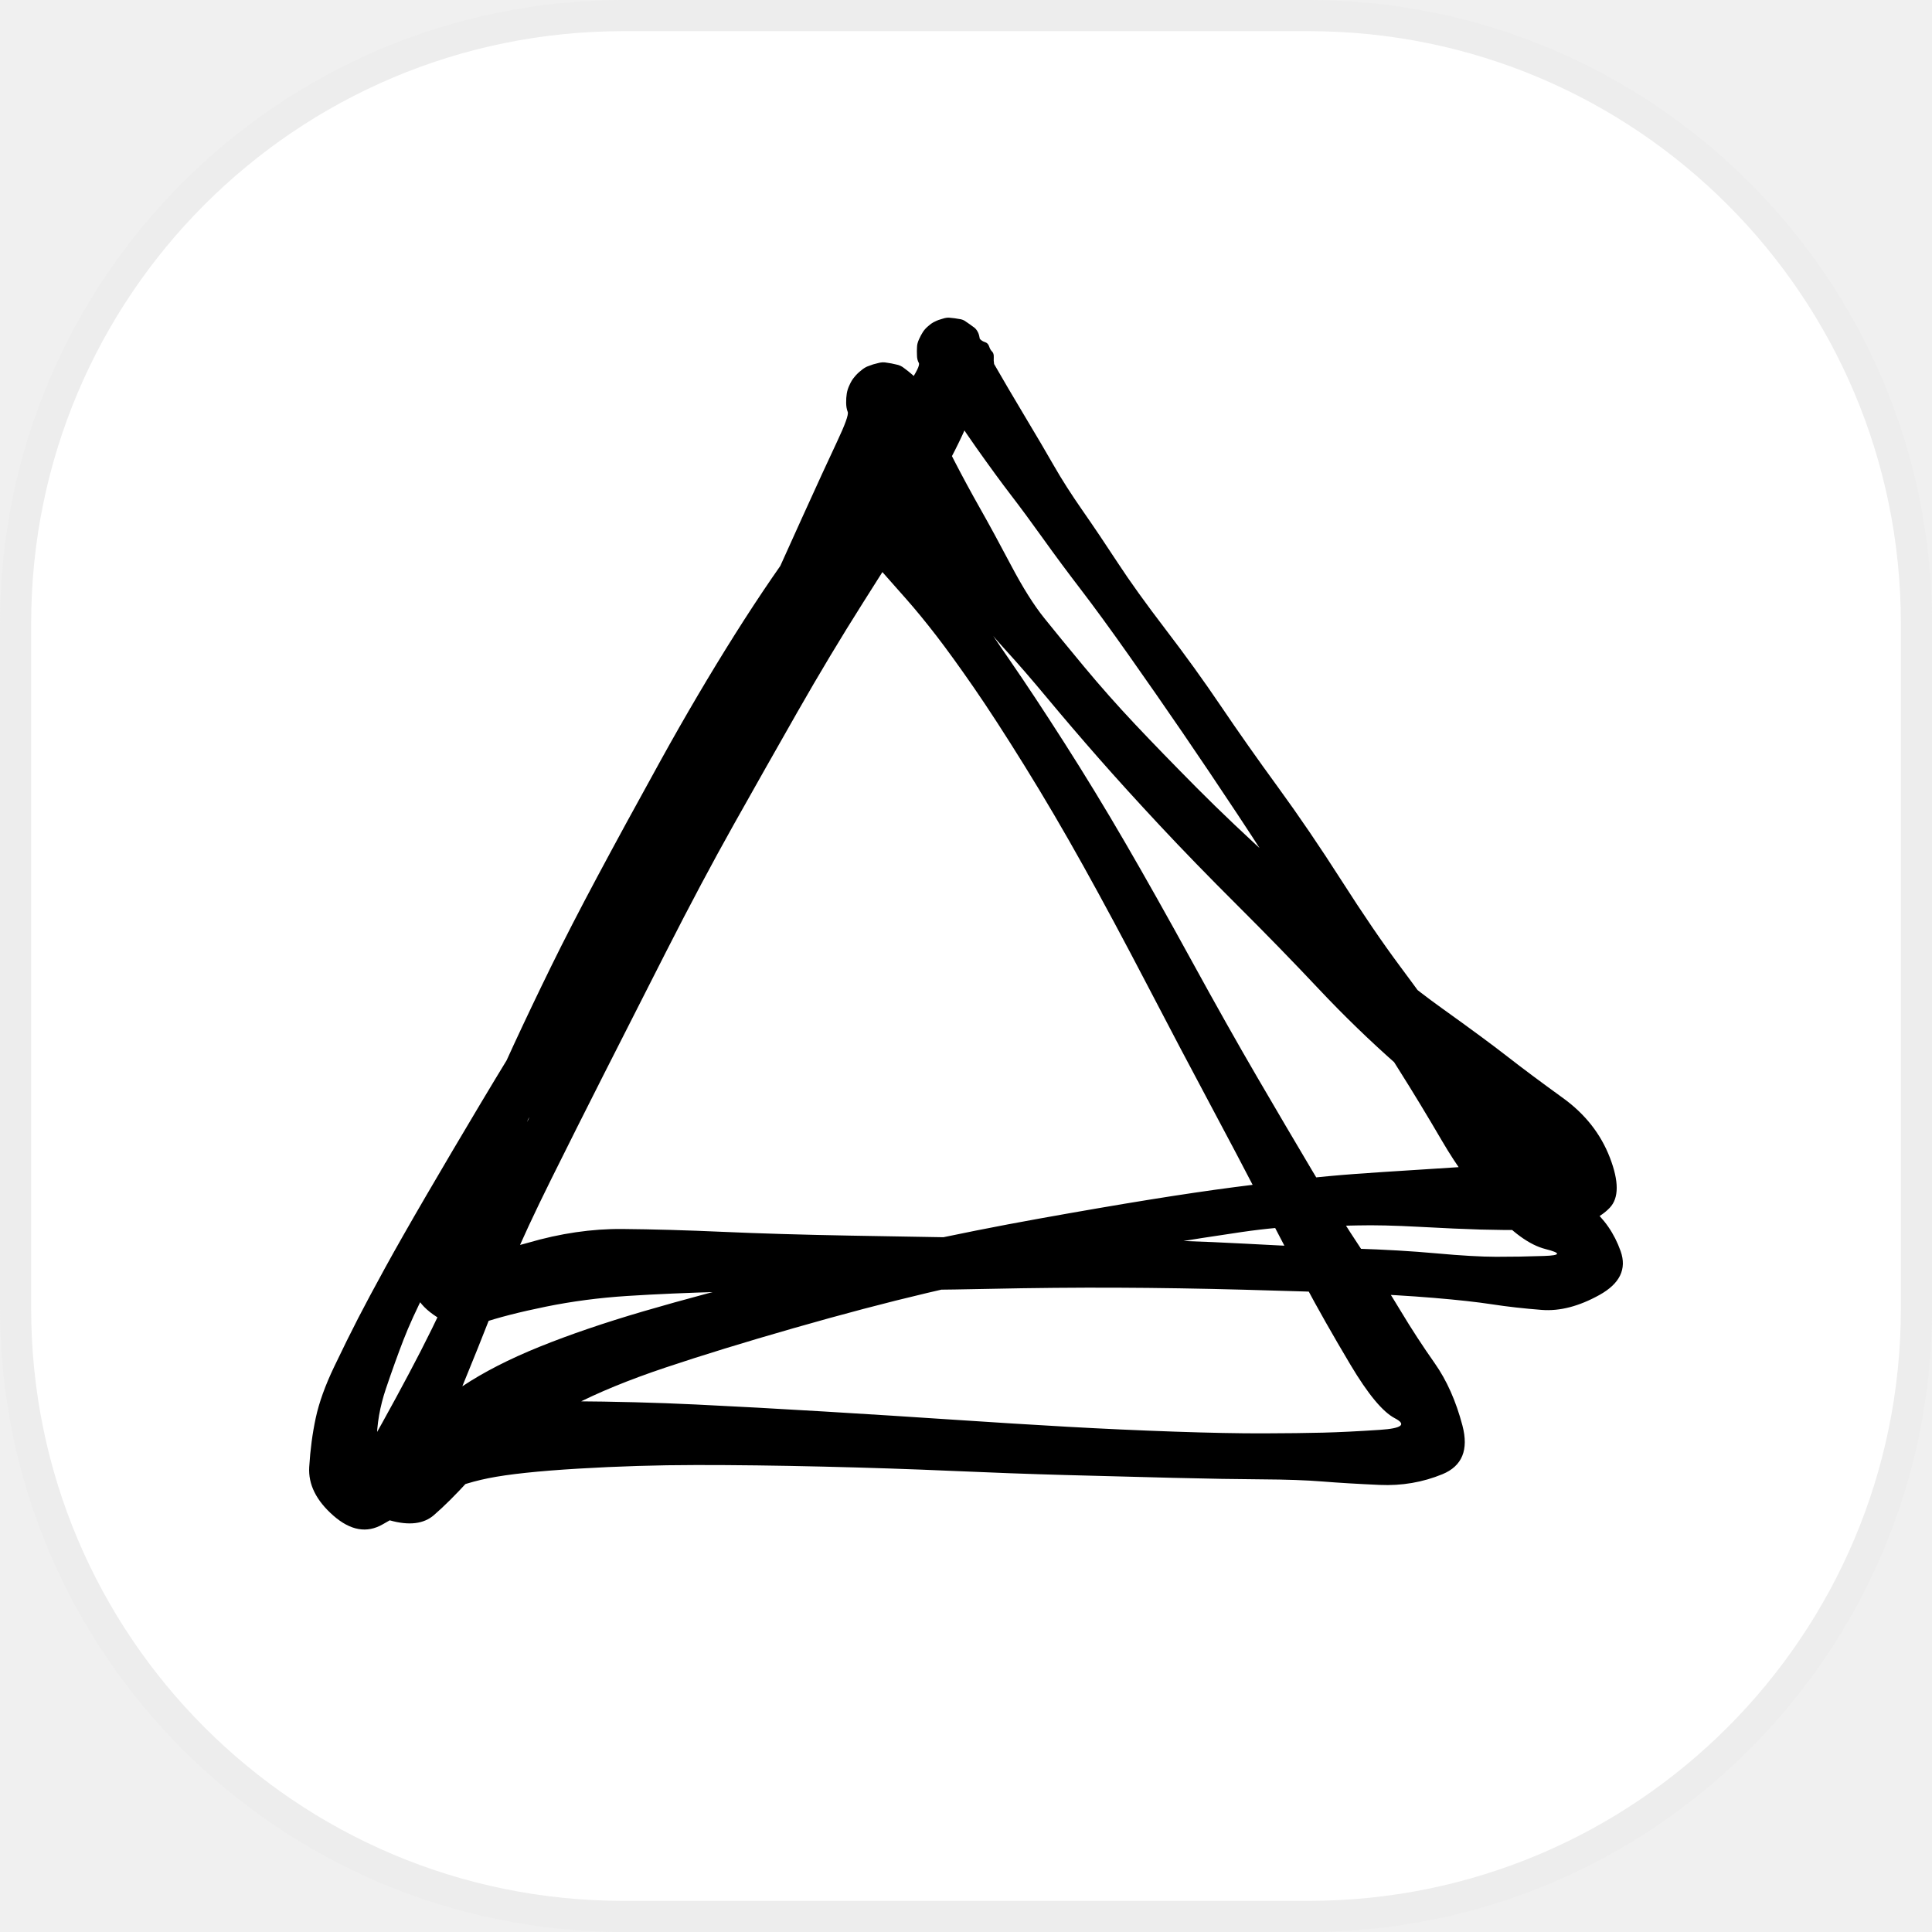
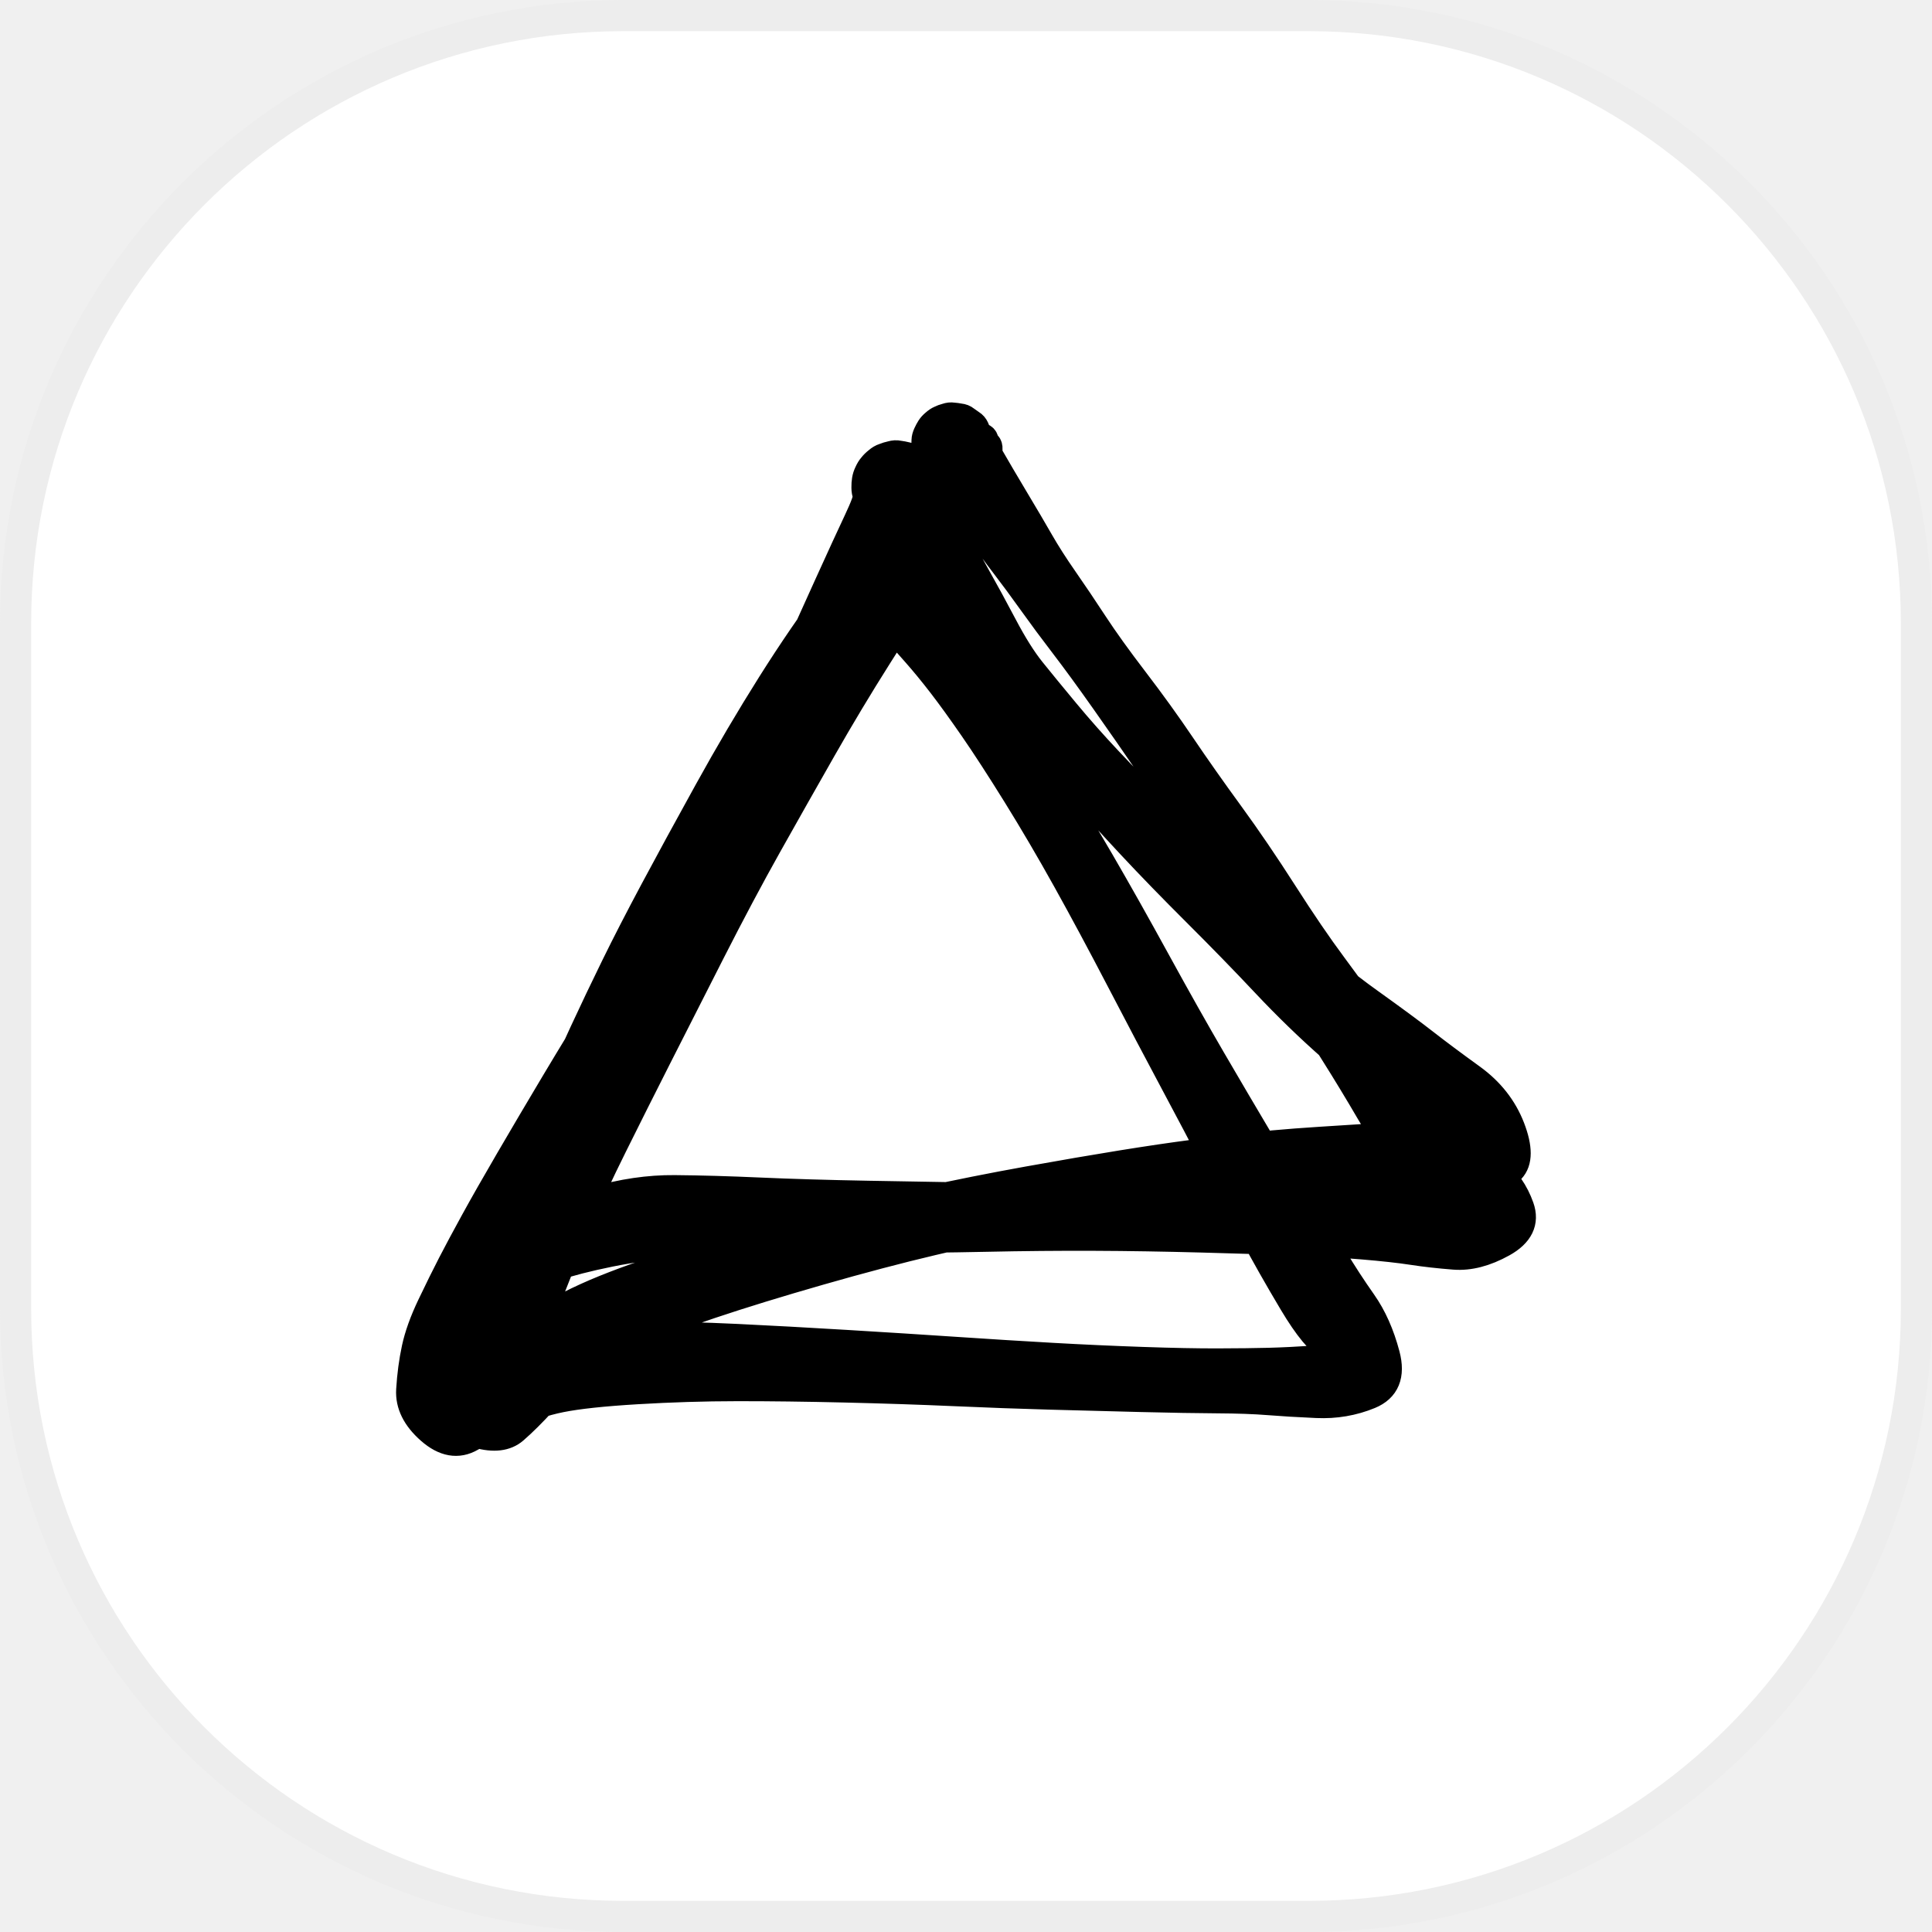
<svg xmlns="http://www.w3.org/2000/svg" width="1162.5" height="1162.5" viewBox="0 0 1162.5 1162.5">
  <rect x="9.38" y="9.38" width="1143.75" height="1143.75" rx="365.63" ry="365.63" fill="#ffffff" stroke="#ededed" stroke-width="18.75" />
-   <path fill="#000000" transform="translate(186 191.13) scale(3.06812)" d="M133.28,11.64 Q125.99,20.99 119.42,29.14 T105.43,46.76 90.9,67.27 76.46,91.29 63.96,113.82 54.9,131.11 47.61,146.14 42.48,158.53 38.87,168.3 35.18,178.6 42.91,181.44 61.45,178.73 81.17,179.29 106.16,180.03 133.37,180.5 158.45,180.81 183.58,181.61 205.21,182.58 221.1,183.51 232.79,184.18 242.19,184.02 242.46,182.66 232.14,175.17 222.19,161.47 213.62,147.34 204.81,133.3 193.98,115.95 182.03,97.34 171.31,81.4 160.79,66.26 151.34,53.31 143.91,43.29 137.66,34.82 130.85,25.51 124.31,15.41 120.84,10.29 119.57,8.88 119.21,7.34 119.22,5.75 119.62,4.22 120.37,2.82 121.44,1.64 122.75,0.76 124.24,0.21 125.82,0.04 127.39,0.25 128.87,0.83 130.16,1.74 131.2,2.94 132.04,7.77 130.49,17.33 125.02,29.13 118.34,40.56 108.63,55.9 95.78,77.31 83.24,99.48 70.02,124.33 57.7,148.59 47.49,168.94 39.77,185.54 35.01,197.24 31.19,206.77 27.34,216.32 23.59,225.63 19.18,226.25 20.2,218.14 30.08,209.56 45.16,201.84 65.61,194.86 91.96,187.83 118.73,181.56 143.14,176.7 164.8,172.98 181.56,170.51 194.56,168.92 205.08,167.94 217.57,167.11 229.66,166.33 240.17,165.24 241.62,165.29 233.6,163.46 225.68,157.18 213.38,146.54 197.95,131.6 182.01,115.22 166.8,99.56 154.83,86.38 144.81,74.67 136.63,65.23 130.72,58.03 124.45,49.09 117.74,39.06 112.27,30.7 107.84,23.13 105.63,18.49 105.32,16.71 105.44,14.91 105.99,13.19 106.94,11.65 108.23,10.38 109.79,9.46 111.52,8.93 113.32,8.84 115.1,9.18 116.74,9.94 118.15,11.06 119.26,12.5 120.41,17.39 119.57,26.72 115.43,37.15 108.92,48.98 99.71,65.23 87.65,86.2 71.6,112.4 54.85,138.71 41.62,159.28 30.79,176.82 22.9,190.84 18.49,200.51 15.08,209.99 13.26,220.47 18.61,220.07 31.23,213.48 51.36,212.51 75.87,213.15 101.13,214.53 126.52,216.14 148.77,217.52 169.66,218.47 187.11,218.81 198.85,218.67 210.01,218.12 212.92,215.84 204.22,205.35 195.22,189.48 186.68,173.21 176.59,154.07 164.38,130.9 151.83,107.52 140.32,87.91 130.31,72.48 123,62.37 117.11,55.19 109.15,46.19 103.49,39.64 102.77,37.88 102.65,35.99 103.14,34.15 104.19,32.57 105.69,31.4 107.48,30.78 109.38,30.76 111.18,31.35 112.71,32.48 113.79,34.04 114.32,35.86 114.23,37.76 113.55,39.53 112.34,40.99 110.72,41.99 108.87,42.42 106.98,42.23 105.25,41.45 103.85,40.16 102.95,38.49 102.62,36.62 102.91,34.74 103.78,33.06 105.15,31.74 106.86,30.92 108.75,30.7 110.61,31.09 112.24,32.05 112.98,32.66 117.81,39.05 125.22,49.1 130.62,57.04 137.71,67.62 148.05,83.28 160.06,102.99 173.09,126.15 185.89,148.88 196.78,167.39 206.47,182.88 214.1,194.85 220.75,205.06 226.18,217.26 222.26,226.82 209.95,228.92 198.74,228.25 186.95,227.83 169.33,227.53 148.3,226.98 126.03,226.17 100.78,225.33 75.89,225.02 52.74,225.73 35.14,227.61 24.2,231.36 14.45,236.64 4.74,234.93 0.02,225.4 1.3,215.78 4.9,205.77 9.63,196.2 14.89,186.37 23,172.12 33.56,154.23 46.28,133.39 62.22,106.91 77.07,80.6 87.66,59.19 96.66,39.28 103.51,24.38 105.63,18.49 105.32,16.71 105.44,14.91 105.99,13.19 106.94,11.65 108.23,10.38 109.79,9.46 111.52,8.93 113.32,8.84 115.1,9.18 116.74,9.94 118.15,11.06 119.26,12.5 121.93,18.46 126.56,28.12 131.61,37.45 137.69,48.63 144.16,58.91 151.97,68.44 161.96,79.72 174.08,92.21 189.86,107.18 206.23,122.3 222.19,135.46 235.04,144.94 245.91,153.05 255.1,164.73 255.08,174.56 247.37,178.13 238.35,178.91 229.74,178.84 217.8,178.31 205.63,178.03 195.49,178.21 182.87,179.33 166.41,181.9 145.09,185.96 121.14,191.29 94.98,198.19 69.87,205.91 51.75,213.34 39.68,220.59 31.24,228.12 24.48,234.84 15.86,235.88 9.95,229.66 11.92,221.04 16.99,211.91 21.91,202.62 26.37,193.56 31.61,181.83 39.32,164.93 49.16,144.36 61.05,119.69 73.64,94.33 85.32,71.43 96.99,49.04 105.73,33.01 111.95,22.1 117.54,13.04 119.57,8.88 119.21,7.34 119.22,5.75 119.62,4.22 120.37,2.82 121.44,1.64 122.75,0.76 124.24,0.21 125.82,0.04 127.39,0.25 128.87,0.83 130.16,1.74 131.2,2.94 130.99,3.02 133.77,8.12 140.44,19.48 146.07,29.05 151.67,37.81 158.58,48.07 167.99,61.17 178.84,76.22 190,92.07 202.46,110.38 213.9,127.15 223.67,140.61 233.11,153.31 242.46,165.19 251.2,174.41 257.21,183.08 253.05,191.67 241.75,194.6 232.05,193.51 220.55,192.24 204.89,191.32 183.38,190.64 158.44,190.24 133.33,190.47 106.05,190.75 81.3,191.04 62.44,191.86 46.44,193.96 33.7,197.23 23.72,195.04 20.83,185.31 25.33,174.27 30.06,164.6 34.49,155.14 40.15,142.56 47.45,127.26 56.48,109.72 68.96,86.81 83.52,62.1 97.99,40.99 111.65,22.94 121.87,10.01 126.13,5.07 127.06,4.37 128.13,3.91 129.28,3.72 130.45,3.81 131.56,4.18 132.55,4.8 133.36,5.64 133.94,6.65 134.27,7.77 134.32,8.94 134.09,10.08 133.59,11.14 Z" />
+   <path stroke="#000000" stroke-width="6" stroke-linejoin="round" fill="#000000" transform="translate(246.12 249.92) scale(2.60146)" d="M133.28,11.64 Q125.99,20.99 119.42,29.14 T105.43,46.76 90.9,67.27 76.46,91.29 63.96,113.82 54.9,131.11 47.61,146.14 42.48,158.53 38.87,168.3 35.18,178.6 42.91,181.44 61.45,178.73 81.17,179.29 106.16,180.03 133.37,180.5 158.45,180.81 183.58,181.61 205.21,182.58 221.1,183.51 232.79,184.18 242.19,184.02 242.46,182.66 232.14,175.17 222.19,161.47 213.62,147.34 204.81,133.3 193.98,115.95 182.03,97.34 171.31,81.4 160.79,66.26 151.34,53.31 143.91,43.29 137.66,34.82 130.85,25.51 124.31,15.41 120.84,10.29 119.57,8.88 119.21,7.34 119.22,5.75 119.62,4.22 120.37,2.82 121.44,1.64 122.75,0.76 124.24,0.21 125.82,0.04 127.39,0.25 128.87,0.83 130.16,1.74 131.2,2.94 132.04,7.77 130.49,17.33 125.02,29.13 118.34,40.56 108.63,55.9 95.78,77.31 83.24,99.48 70.02,124.33 57.7,148.59 47.49,168.94 39.77,185.54 35.01,197.24 31.19,206.77 27.34,216.32 23.59,225.63 19.18,226.25 20.2,218.14 30.08,209.56 45.16,201.84 65.61,194.86 91.96,187.83 118.73,181.56 143.14,176.7 164.8,172.98 181.56,170.51 194.56,168.92 205.08,167.94 217.57,167.11 229.66,166.33 240.17,165.24 241.62,165.29 233.6,163.46 225.68,157.18 213.38,146.54 197.95,131.6 182.01,115.22 166.8,99.56 154.83,86.38 144.81,74.67 136.63,65.23 130.72,58.03 124.45,49.09 117.74,39.06 112.27,30.7 107.84,23.13 105.63,18.49 105.32,16.71 105.44,14.91 105.99,13.19 106.94,11.65 108.23,10.38 109.79,9.46 111.52,8.93 113.32,8.84 115.1,9.18 116.74,9.94 118.15,11.06 119.26,12.5 120.41,17.39 119.57,26.72 115.43,37.15 108.92,48.98 99.71,65.23 87.65,86.2 71.6,112.4 54.85,138.71 41.62,159.28 30.79,176.82 22.9,190.84 18.49,200.51 15.08,209.99 13.26,220.47 18.61,220.07 31.23,213.48 51.36,212.51 75.87,213.15 101.13,214.53 126.52,216.14 148.77,217.52 169.66,218.47 187.11,218.81 198.85,218.67 210.01,218.12 212.92,215.84 204.22,205.35 195.22,189.48 186.68,173.21 176.59,154.07 164.38,130.9 151.83,107.52 140.32,87.91 130.31,72.48 123,62.37 117.11,55.19 109.15,46.19 103.49,39.64 102.77,37.88 102.65,35.99 103.14,34.15 104.19,32.57 105.69,31.4 107.48,30.78 109.38,30.76 111.18,31.35 112.71,32.48 113.79,34.04 114.32,35.86 114.23,37.76 113.55,39.53 112.34,40.99 110.72,41.99 108.87,42.42 106.98,42.23 105.25,41.45 103.85,40.16 102.95,38.49 102.62,36.62 102.91,34.74 103.78,33.06 105.15,31.74 106.86,30.92 108.75,30.7 110.61,31.09 112.24,32.05 112.98,32.66 117.81,39.05 125.22,49.1 130.62,57.04 137.71,67.62 148.05,83.28 160.06,102.99 173.09,126.15 185.89,148.88 196.78,167.39 206.47,182.88 214.1,194.85 220.75,205.06 226.18,217.26 222.26,226.82 209.95,228.92 198.74,228.25 186.95,227.83 169.33,227.53 148.3,226.98 126.03,226.17 100.78,225.33 75.89,225.02 52.74,225.73 35.14,227.61 24.2,231.36 14.45,236.64 4.74,234.93 0.02,225.4 1.3,215.78 4.9,205.77 9.63,196.2 14.89,186.37 23,172.12 33.56,154.23 46.28,133.39 62.22,106.91 77.07,80.6 87.66,59.19 96.66,39.28 103.51,24.38 105.63,18.49 105.32,16.71 105.44,14.91 105.99,13.19 106.94,11.65 108.23,10.38 109.79,9.46 111.52,8.93 113.32,8.84 115.1,9.18 116.74,9.94 118.15,11.06 119.26,12.5 121.93,18.46 126.56,28.12 131.61,37.45 137.69,48.63 144.16,58.91 151.97,68.44 161.96,79.72 174.08,92.21 189.86,107.18 206.23,122.3 222.19,135.46 235.04,144.94 245.91,153.05 255.1,164.73 255.08,174.56 247.37,178.13 238.35,178.91 229.74,178.84 217.8,178.31 205.63,178.03 195.49,178.21 182.87,179.33 166.41,181.9 145.09,185.96 121.14,191.29 94.98,198.19 69.87,205.91 51.75,213.34 39.68,220.59 31.24,228.12 24.48,234.84 15.86,235.88 9.95,229.66 11.92,221.04 16.99,211.91 21.91,202.62 26.37,193.56 31.61,181.83 39.32,164.93 49.16,144.36 61.05,119.69 73.64,94.33 85.32,71.43 96.99,49.04 105.73,33.01 111.95,22.1 117.54,13.04 119.57,8.88 119.21,7.34 119.22,5.75 119.62,4.22 120.37,2.82 121.44,1.64 122.75,0.76 124.24,0.21 125.82,0.04 127.39,0.25 128.87,0.83 130.16,1.74 131.2,2.94 130.99,3.02 133.77,8.12 140.44,19.48 146.07,29.05 151.67,37.81 158.58,48.07 167.99,61.17 178.84,76.22 190,92.07 202.46,110.38 213.9,127.15 223.67,140.61 233.11,153.31 242.46,165.19 251.2,174.41 257.21,183.08 253.05,191.67 241.75,194.6 232.05,193.51 220.55,192.24 204.89,191.32 183.38,190.64 158.44,190.24 133.33,190.47 106.05,190.75 81.3,191.04 62.44,191.86 46.44,193.96 33.7,197.23 23.72,195.04 20.83,185.31 25.33,174.27 30.06,164.6 34.49,155.14 40.15,142.56 47.45,127.26 56.48,109.72 68.96,86.81 83.52,62.1 97.99,40.99 111.65,22.94 121.87,10.01 126.13,5.07 127.06,4.37 128.13,3.91 129.28,3.72 130.45,3.81 131.56,4.18 132.55,4.8 133.36,5.64 133.94,6.65 134.27,7.77 134.32,8.94 134.09,10.08 133.59,11.14 Z" />
</svg>
